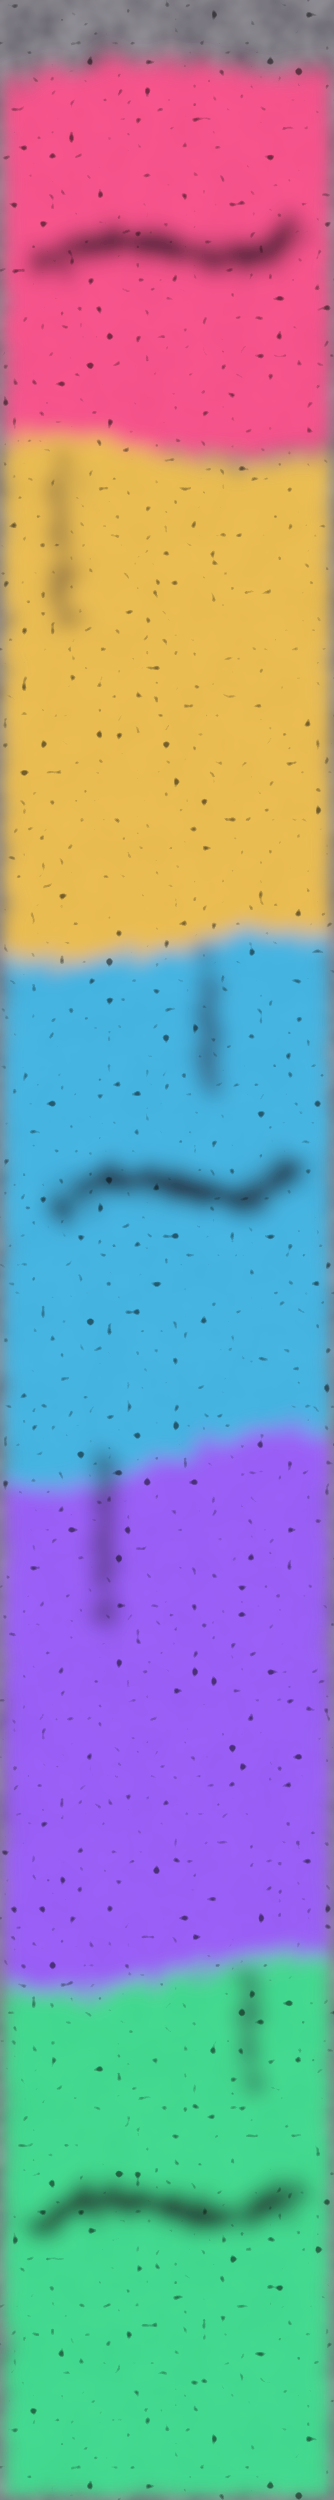
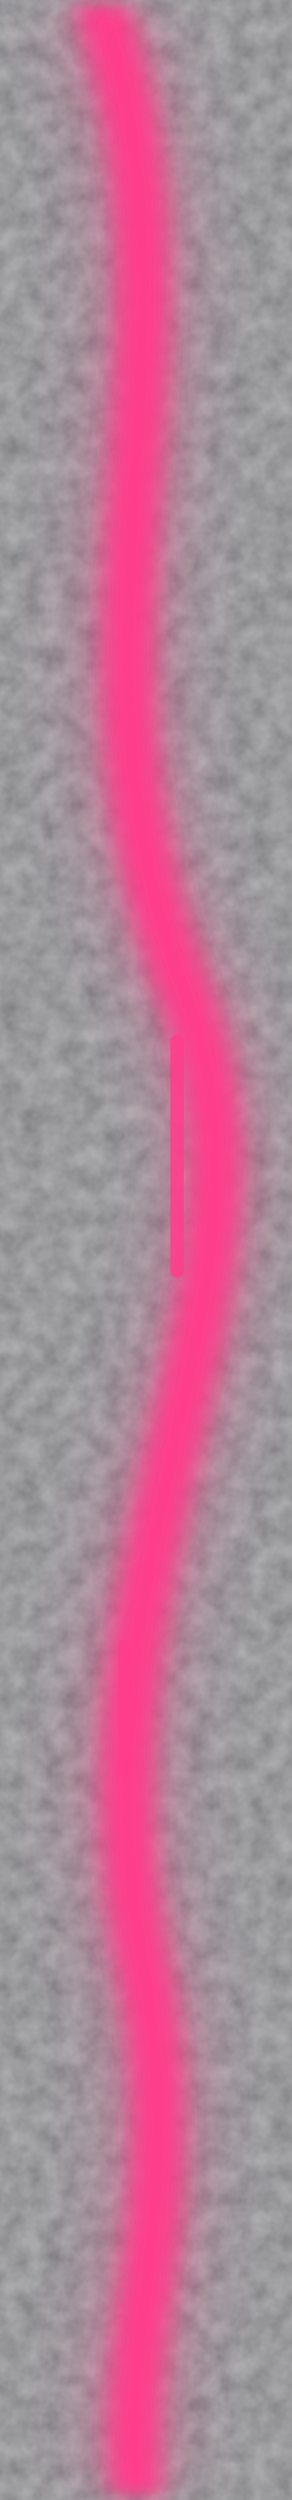
- <svg xmlns="http://www.w3.org/2000/svg" width="32" height="240" viewBox="0 0 32 240">
-   <filter id="s" x="-20%" y="-10%" width="140%" height="120%">
-     <feTurbulence type="fractalNoise" baseFrequency="0.7" numOctaves="2" seed="5" result="n" />
-     <feDisplacementMap in="SourceGraphic" in2="n" scale="4" />
-     <feGaussianBlur stdDeviation="0.9" />
+ <svg xmlns="http://www.w3.org/2000/svg" width="28" height="240" viewBox="0 0 28 240">
+   <filter id="k" x="0" y="0" width="100%" height="100%">
+     <feTurbulence type="fractalNoise" baseFrequency="1.1" numOctaves="2" seed="3" />
+     <feColorMatrix type="matrix" values="1 0 0 0 0  1 0 0 0 0  1 0 0 0 0  0 0 0 0 1" />
  </filter>
-   <filter id="d" x="0" y="0" width="100%" height="100%">
-     <feTurbulence type="fractalNoise" baseFrequency="1.1" seed="8" />
-     <feColorMatrix type="matrix" values="0 0 0 0 0  0 0 0 0 0  0 0 0 0 0  12 0 0 0 -8.4" />
+   <filter id="c" x="0" y="0" width="100%" height="100%">
+     <feTurbulence type="fractalNoise" baseFrequency="0.5" numOctaves="3" seed="2" />
+     <feColorMatrix type="matrix" values="0.25 0 0 0 0.2  0.25 0 0 0 0.2  0.25 0 0 0 0.21  0 0 0 0 1" />
  </filter>
-   <filter id="w" x="0" y="0" width="100%" height="100%">
-     <feTurbulence type="fractalNoise" baseFrequency="0.25" numOctaves="3" seed="1" />
-     <feColorMatrix type="matrix" values="0 0 0 0.2 0.12  0 0 0 0.2 0.11  0 0 0 0.2 0.14  0 0 0 0 1" />
+   <filter id="spray" x="-50%" y="-5%" width="200%" height="110%">
+     <feGaussianBlur stdDeviation="1.1" />
  </filter>
-   <rect width="32" height="240" filter="url(#w)" />
-   <g filter="url(#s)" opacity=".92">
-     <path d="M-4 10 C14 0 30 12 36 4 L36 40 C20 50 8 36 -4 46 Z" fill="#ff4f8b" />
-     <path d="M-4 44 C10 36 22 52 36 40 L36 92 C22 86 6 98 -4 90 Z" fill="#f2c14e" />
-     <path d="M-4 90 C8 98 24 84 36 92 L36 140 C20 132 10 150 -4 140 Z" fill="#3fb8e8" />
-     <path d="M-4 140 C10 150 22 130 36 140 L36 190 C24 182 8 198 -4 188 Z" fill="#9b5cff" />
-     <path d="M-4 188 C8 198 24 182 36 190 L36 244 L-4 244 Z" fill="#3ee08f" />
-     <path d="M6 44 V60 M20 92 V104 M10 140 V156 M24 190 V200" stroke-width="1.6" stroke="#2a1f35" stroke-linecap="round" opacity=".55" />
-     <path d="M4 26 C12 18 22 30 28 22 M6 116 C14 108 22 120 28 112 M4 214 C12 206 20 218 28 210" stroke="#1d1626" stroke-width="2.4" fill="none" stroke-linecap="round" />
-   </g>
-   <rect width="32" height="240" filter="url(#d)" opacity=".5" />
+   <filter id="mist" x="-80%" y="-5%" width="260%" height="110%">
+     <feGaussianBlur stdDeviation="3.2" />
+   </filter>
+   <rect width="28" height="240" filter="url(#c)" />
+   <path d="M8 -4 C22 30 4 60 18 96 C28 124 6 150 14 190 C18 214 10 228 14 244" stroke="#ff3d8b" stroke-width="7" fill="none" filter="url(#mist)" opacity=".45" />
+   <path d="M8 -4 C22 30 4 60 18 96 C28 124 6 150 14 190 C18 214 10 228 14 244" stroke="#ff3d8b" stroke-width="5" fill="none" filter="url(#spray)" />
+   <path d="M17 100 V122 M12 158 V170" stroke="#ff3d8b" stroke-width="1.3" stroke-linecap="round" opacity=".85" />
</svg>
